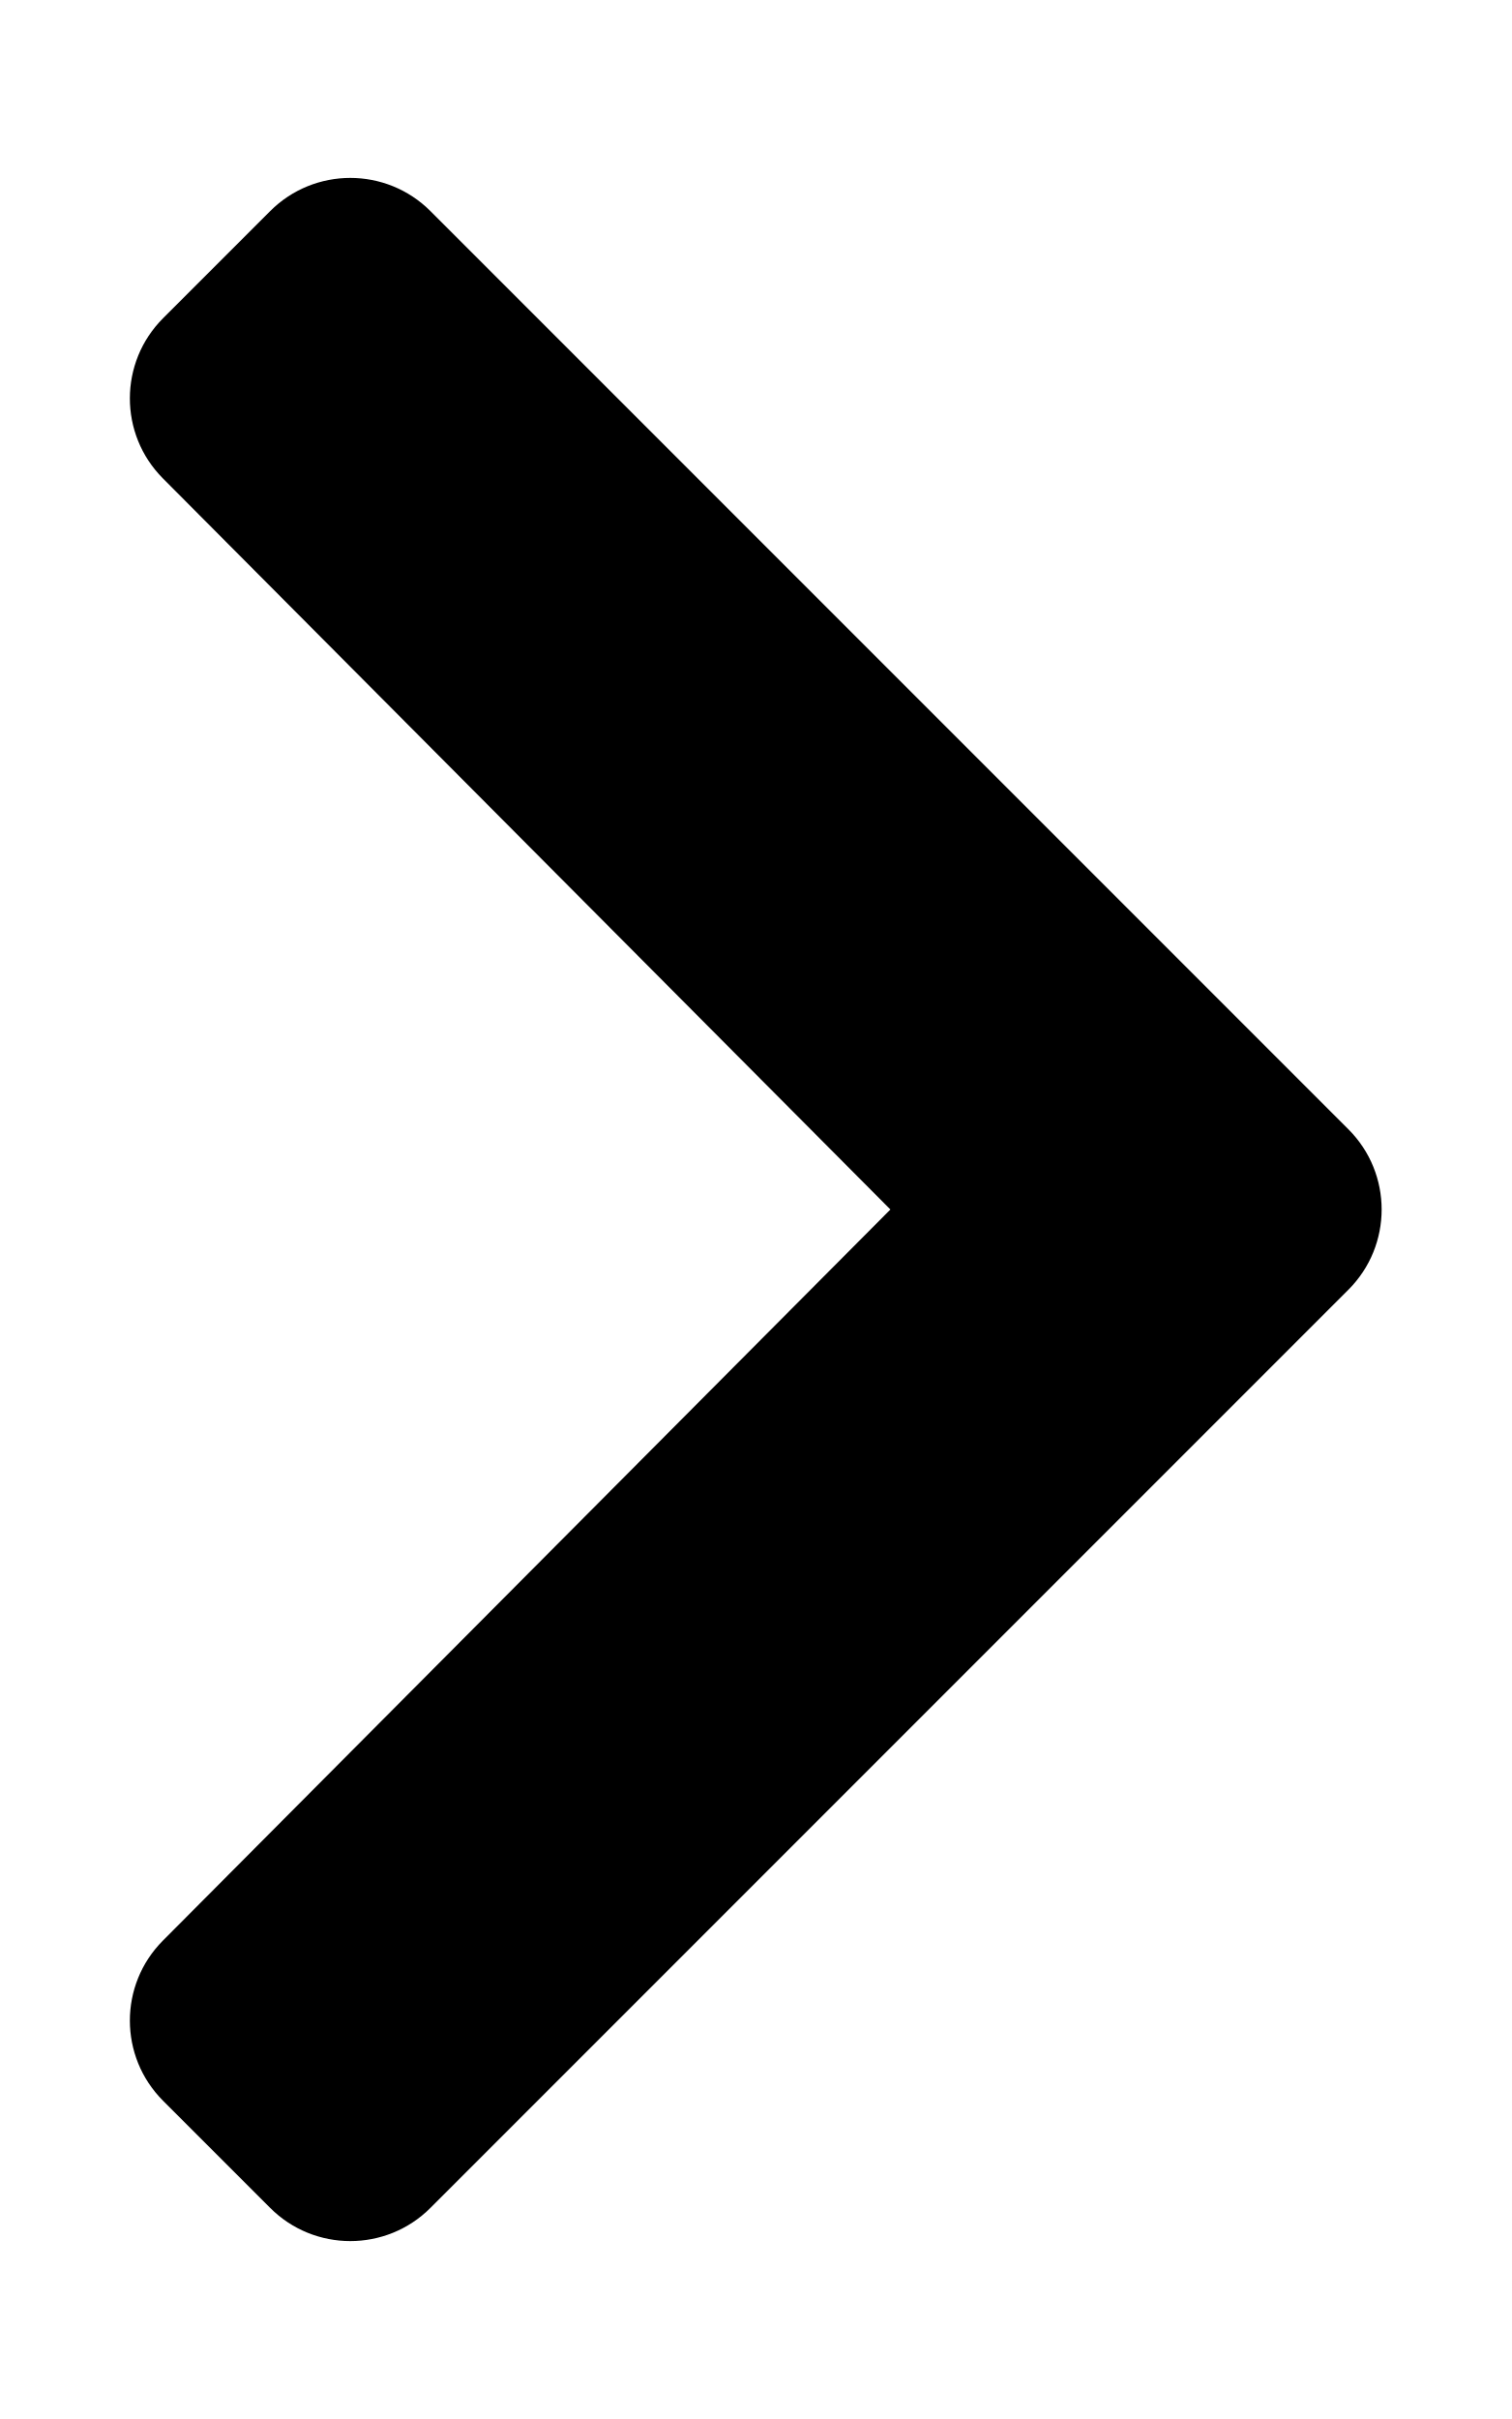
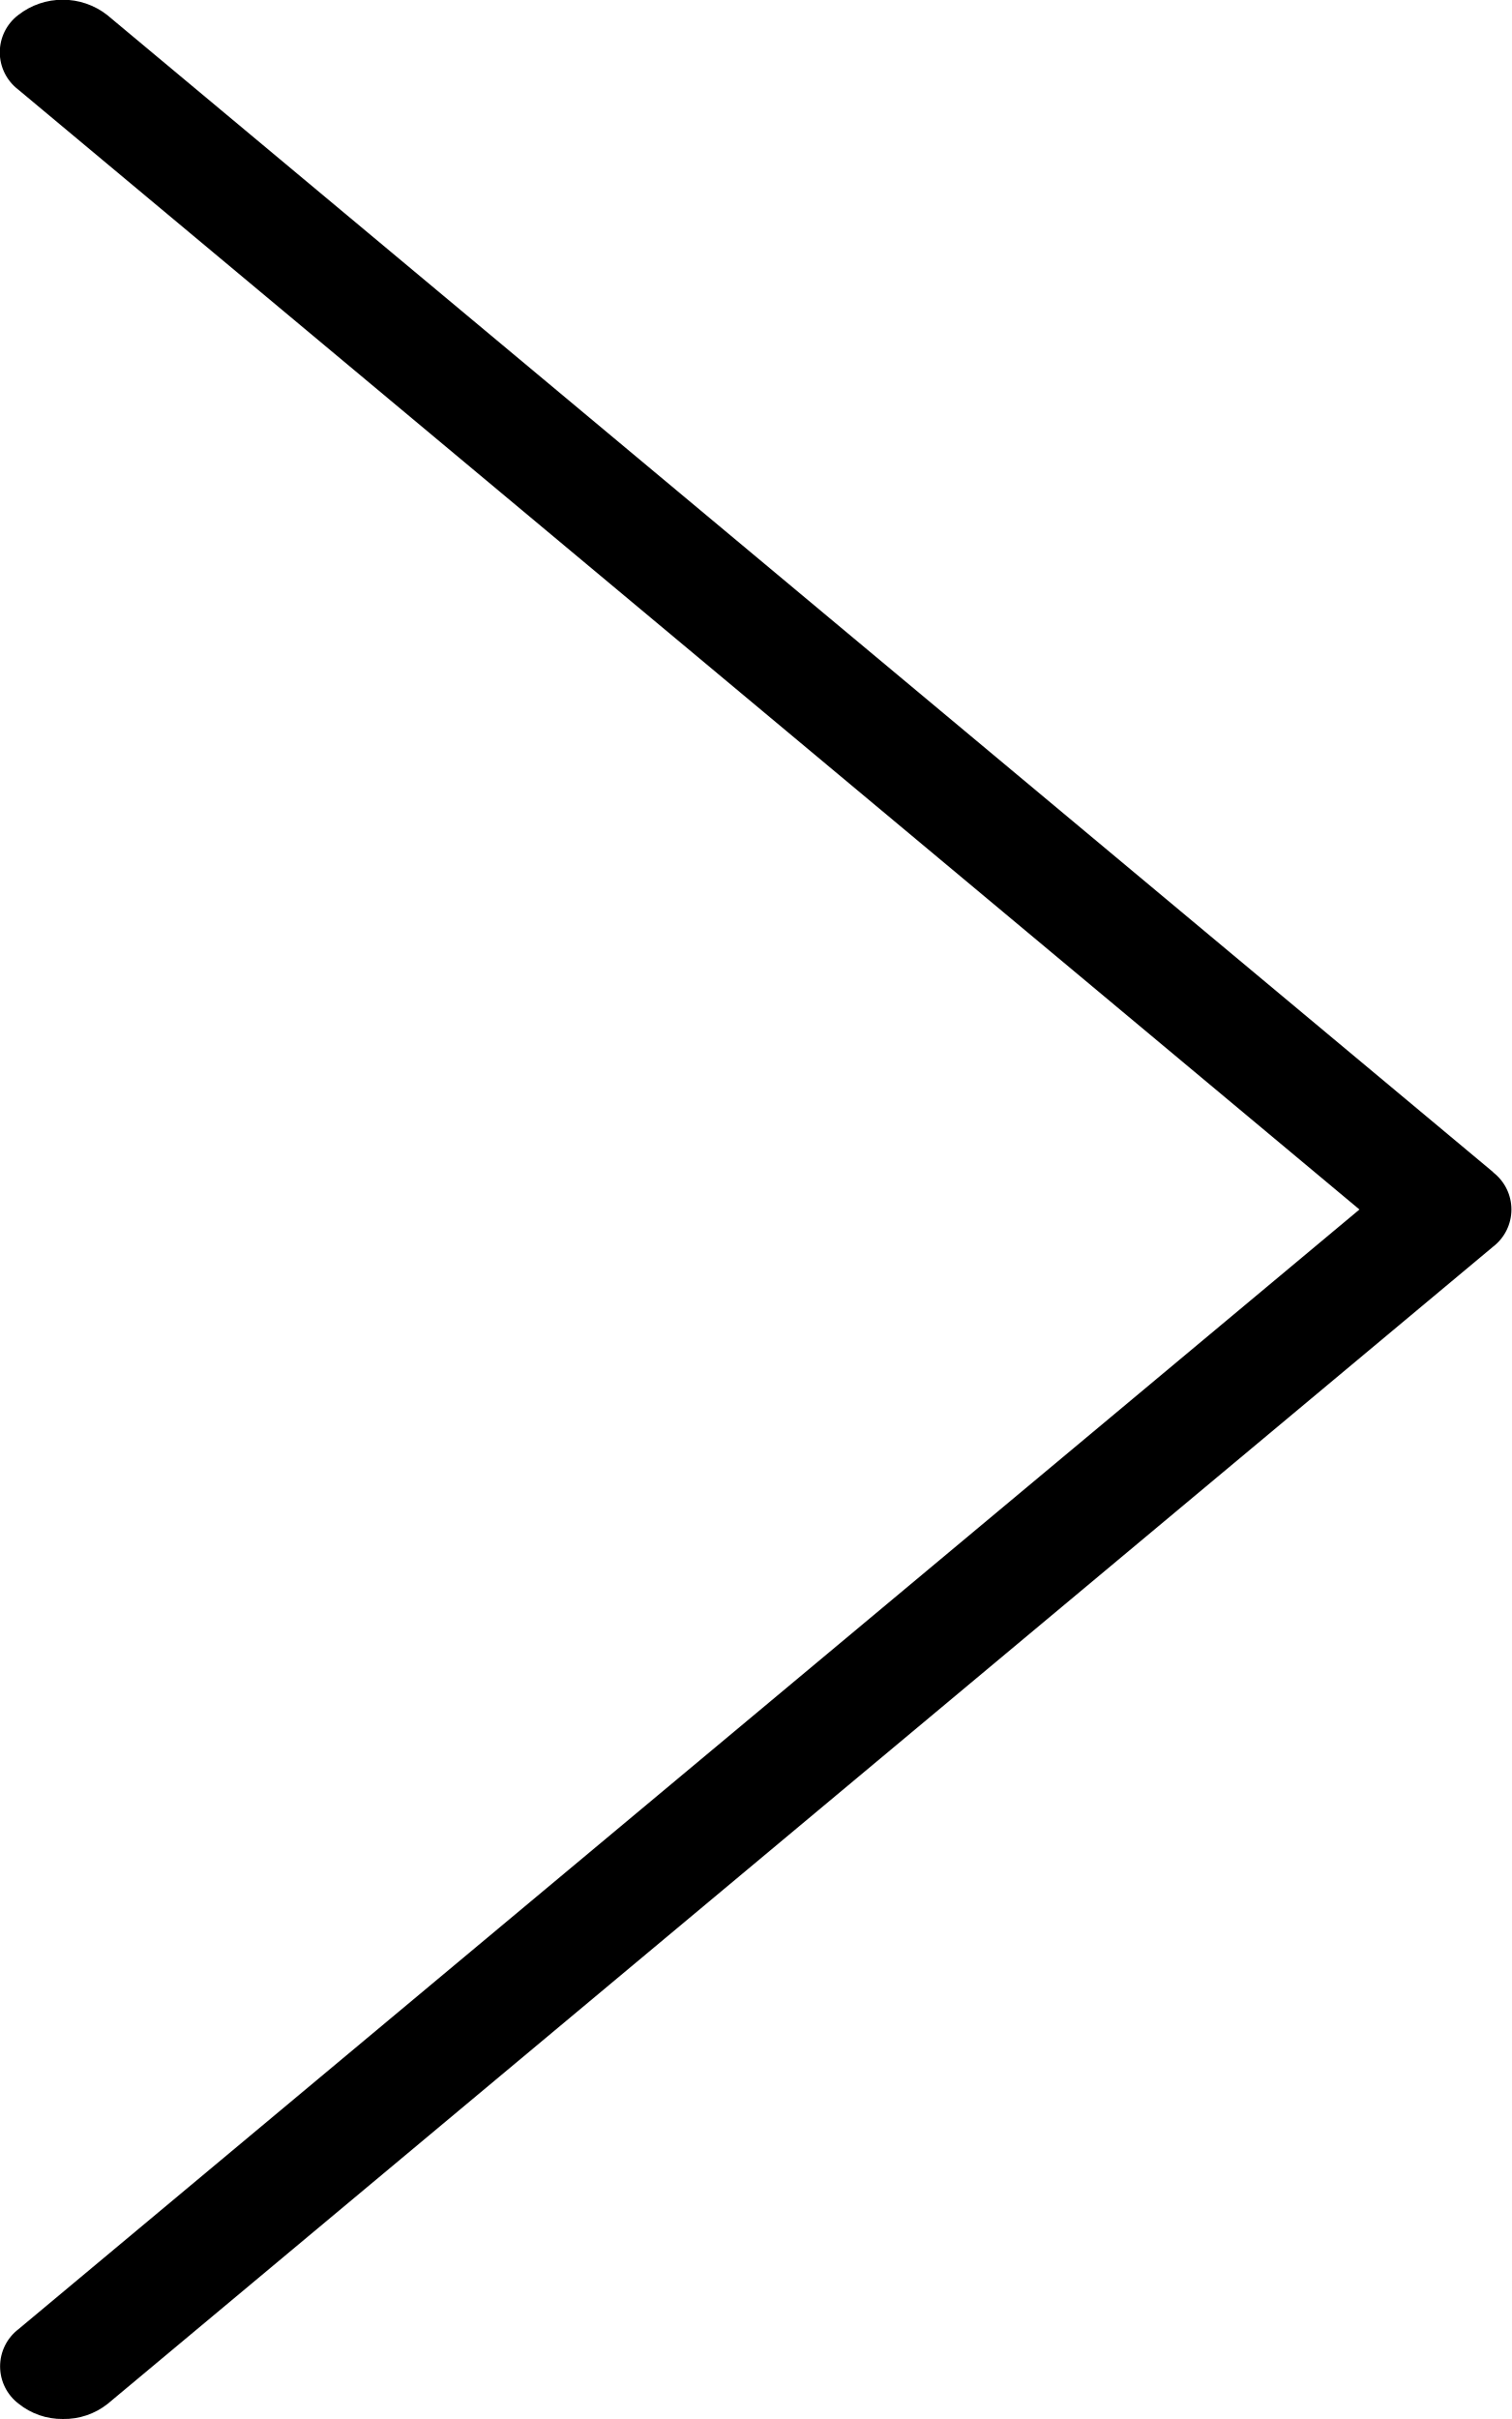
- <svg xmlns="http://www.w3.org/2000/svg" viewBox="0 0 320 512">
-   <path d="M285.476 272.971L91.132 467.314c-9.373 9.373-24.569 9.373-33.941 0l-22.667-22.667c-9.357-9.357-9.375-24.522-.04-33.901L188.505 256 34.484 101.255c-9.335-9.379-9.317-24.544.04-33.901l22.667-22.667c9.373-9.373 24.569-9.373 33.941 0L285.475 239.03c9.373 9.372 9.373 24.568.001 33.941z" />
+ <svg xmlns="http://www.w3.org/2000/svg" width="5" height="8" viewBox="0 0 5 8">
+   <path d="M4.94 3.877L.355.05a.239.239 0 00-.295 0 .155.155 0 000 .246L4.497 4 .061 7.703a.155.155 0 000 .246A.23.23 0 00.208 8a.232.232 0 00.148-.05l4.583-3.827a.155.155 0 000-.246z" fill="#000" fill-rule="nonzero" />
</svg>
